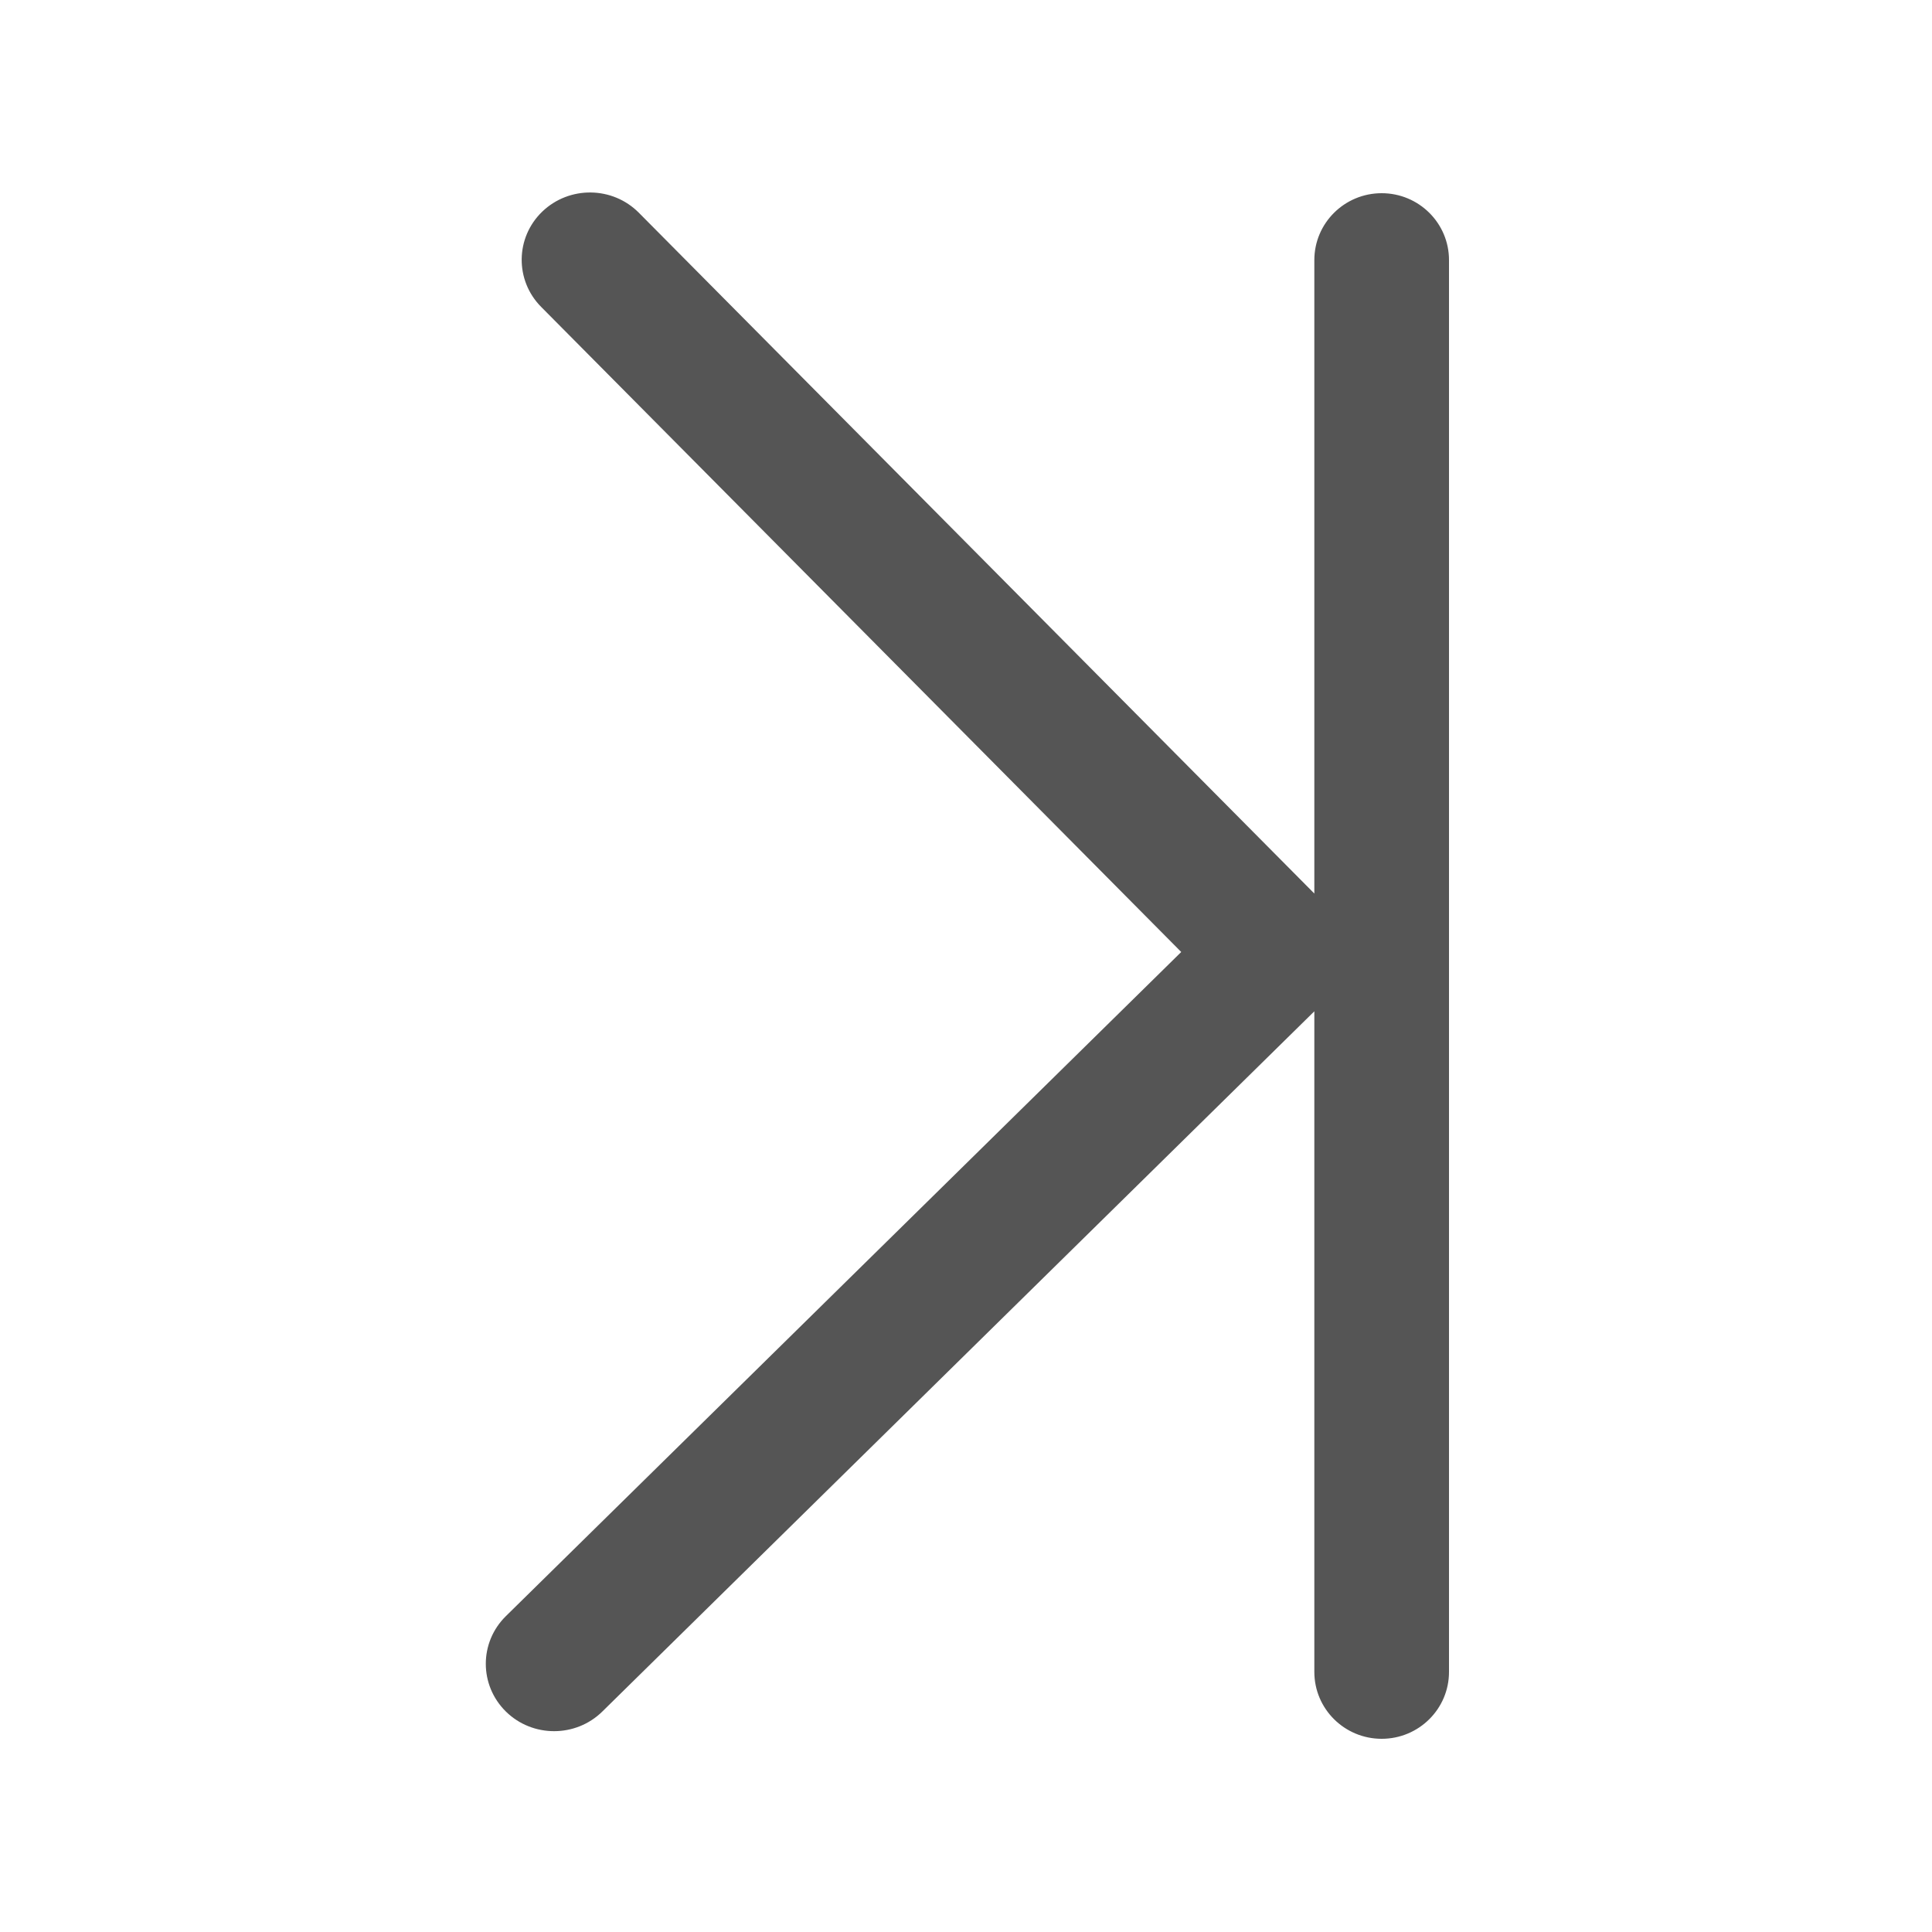
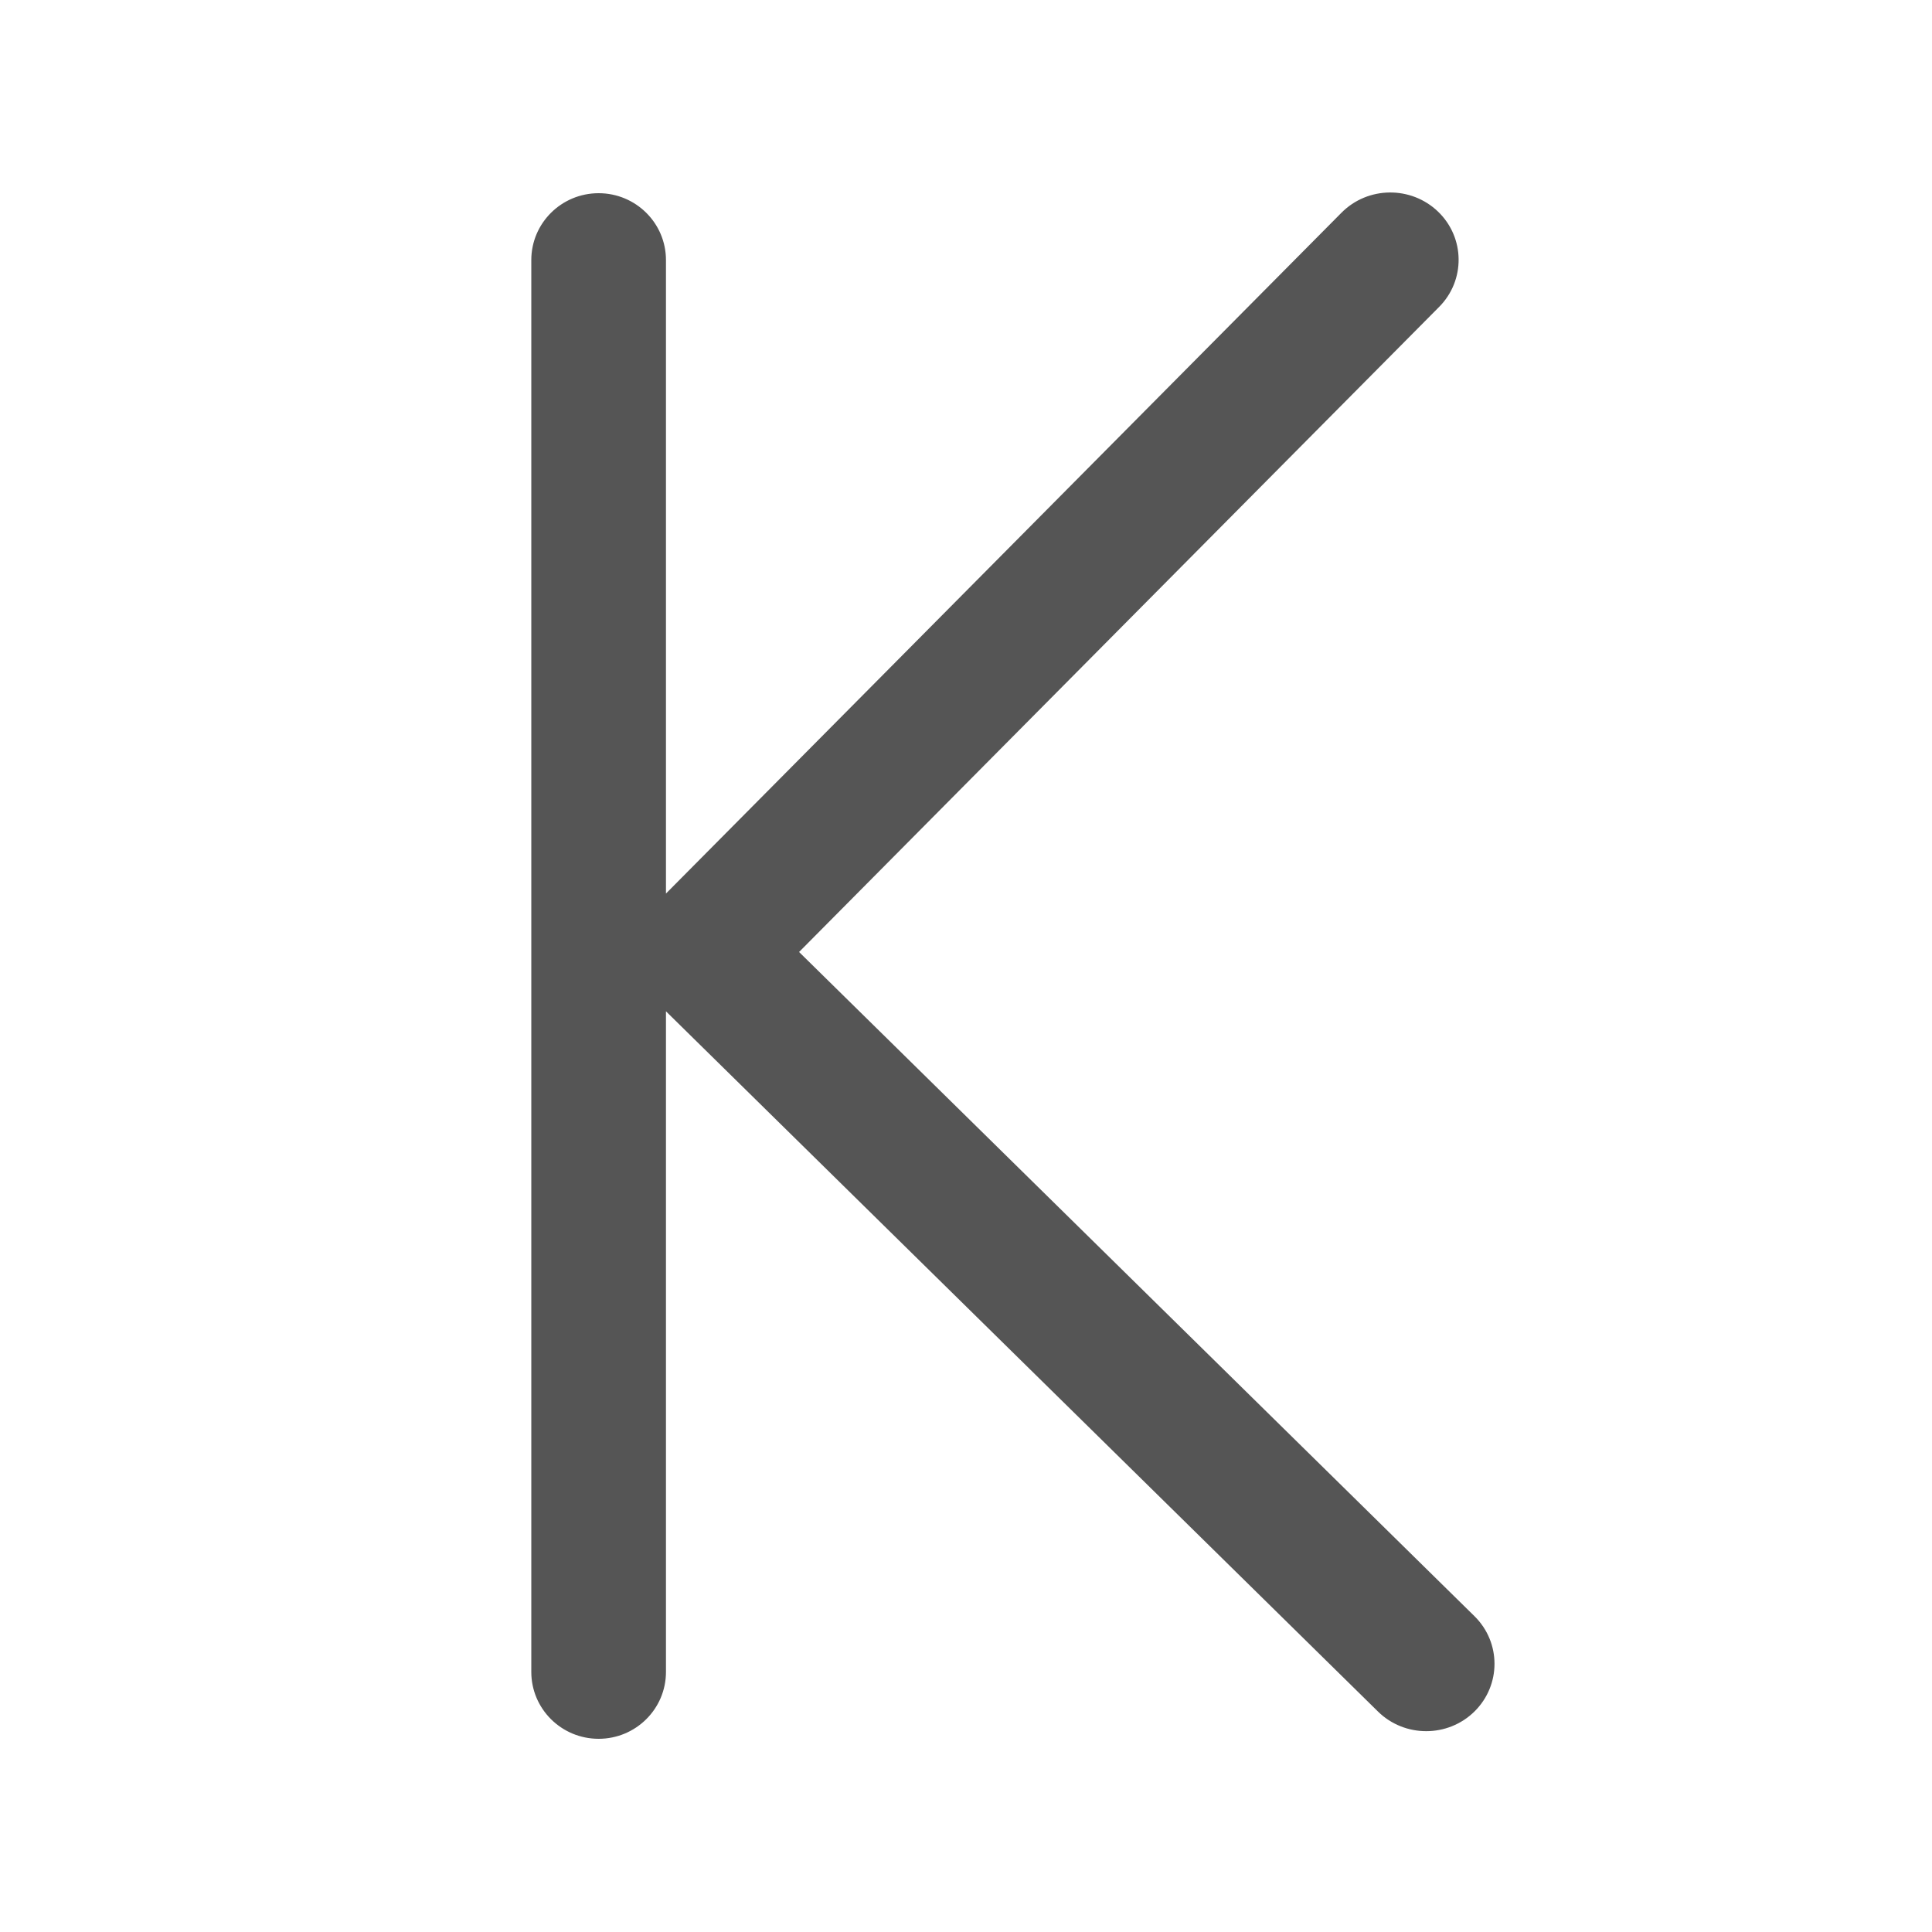
<svg xmlns="http://www.w3.org/2000/svg" width="20" height="20" viewBox="0 0 20 20">
-   <path fill="#555" d="M6.394,10.469 L6.394,17.308 C6.394,17.69 6.082,18 5.697,18 C5.312,18 5,17.69 5,17.308 L5,2.692 C5,2.31 5.312,2 5.697,2 C6.082,2 6.394,2.31 6.394,2.692 L6.394,9.25 L13.386,2.203 C13.659,1.927 14.107,1.922 14.387,2.191 C14.666,2.46 14.671,2.902 14.398,3.177 L7.772,9.855 L14.764,16.731 C15.04,17.003 15.04,17.444 14.764,17.717 C14.488,17.989 14.04,17.989 13.764,17.717 L6.394,10.469 Z" transform="matrix(-1 0 0 1 20 0)" />
+   <path fill="#555" d="M6.894,10.469 L6.894,17.308 C6.894,17.69 6.582,18 6.197,18 C5.812,18 5.5,17.69 5.5,17.308 L5.5,2.692 C5.5,2.31 5.812,2 6.197,2 C6.582,2 6.894,2.31 6.894,2.692 L6.894,9.25 L13.886,2.203 C14.159,1.927 14.607,1.922 14.887,2.191 C15.166,2.46 15.171,2.902 14.898,3.177 L8.272,9.855 L15.264,16.731 C15.54,17.003 15.54,17.444 15.264,17.717 C14.988,17.989 14.54,17.989 14.264,17.717 L6.894,10.469 Z" />
</svg>
